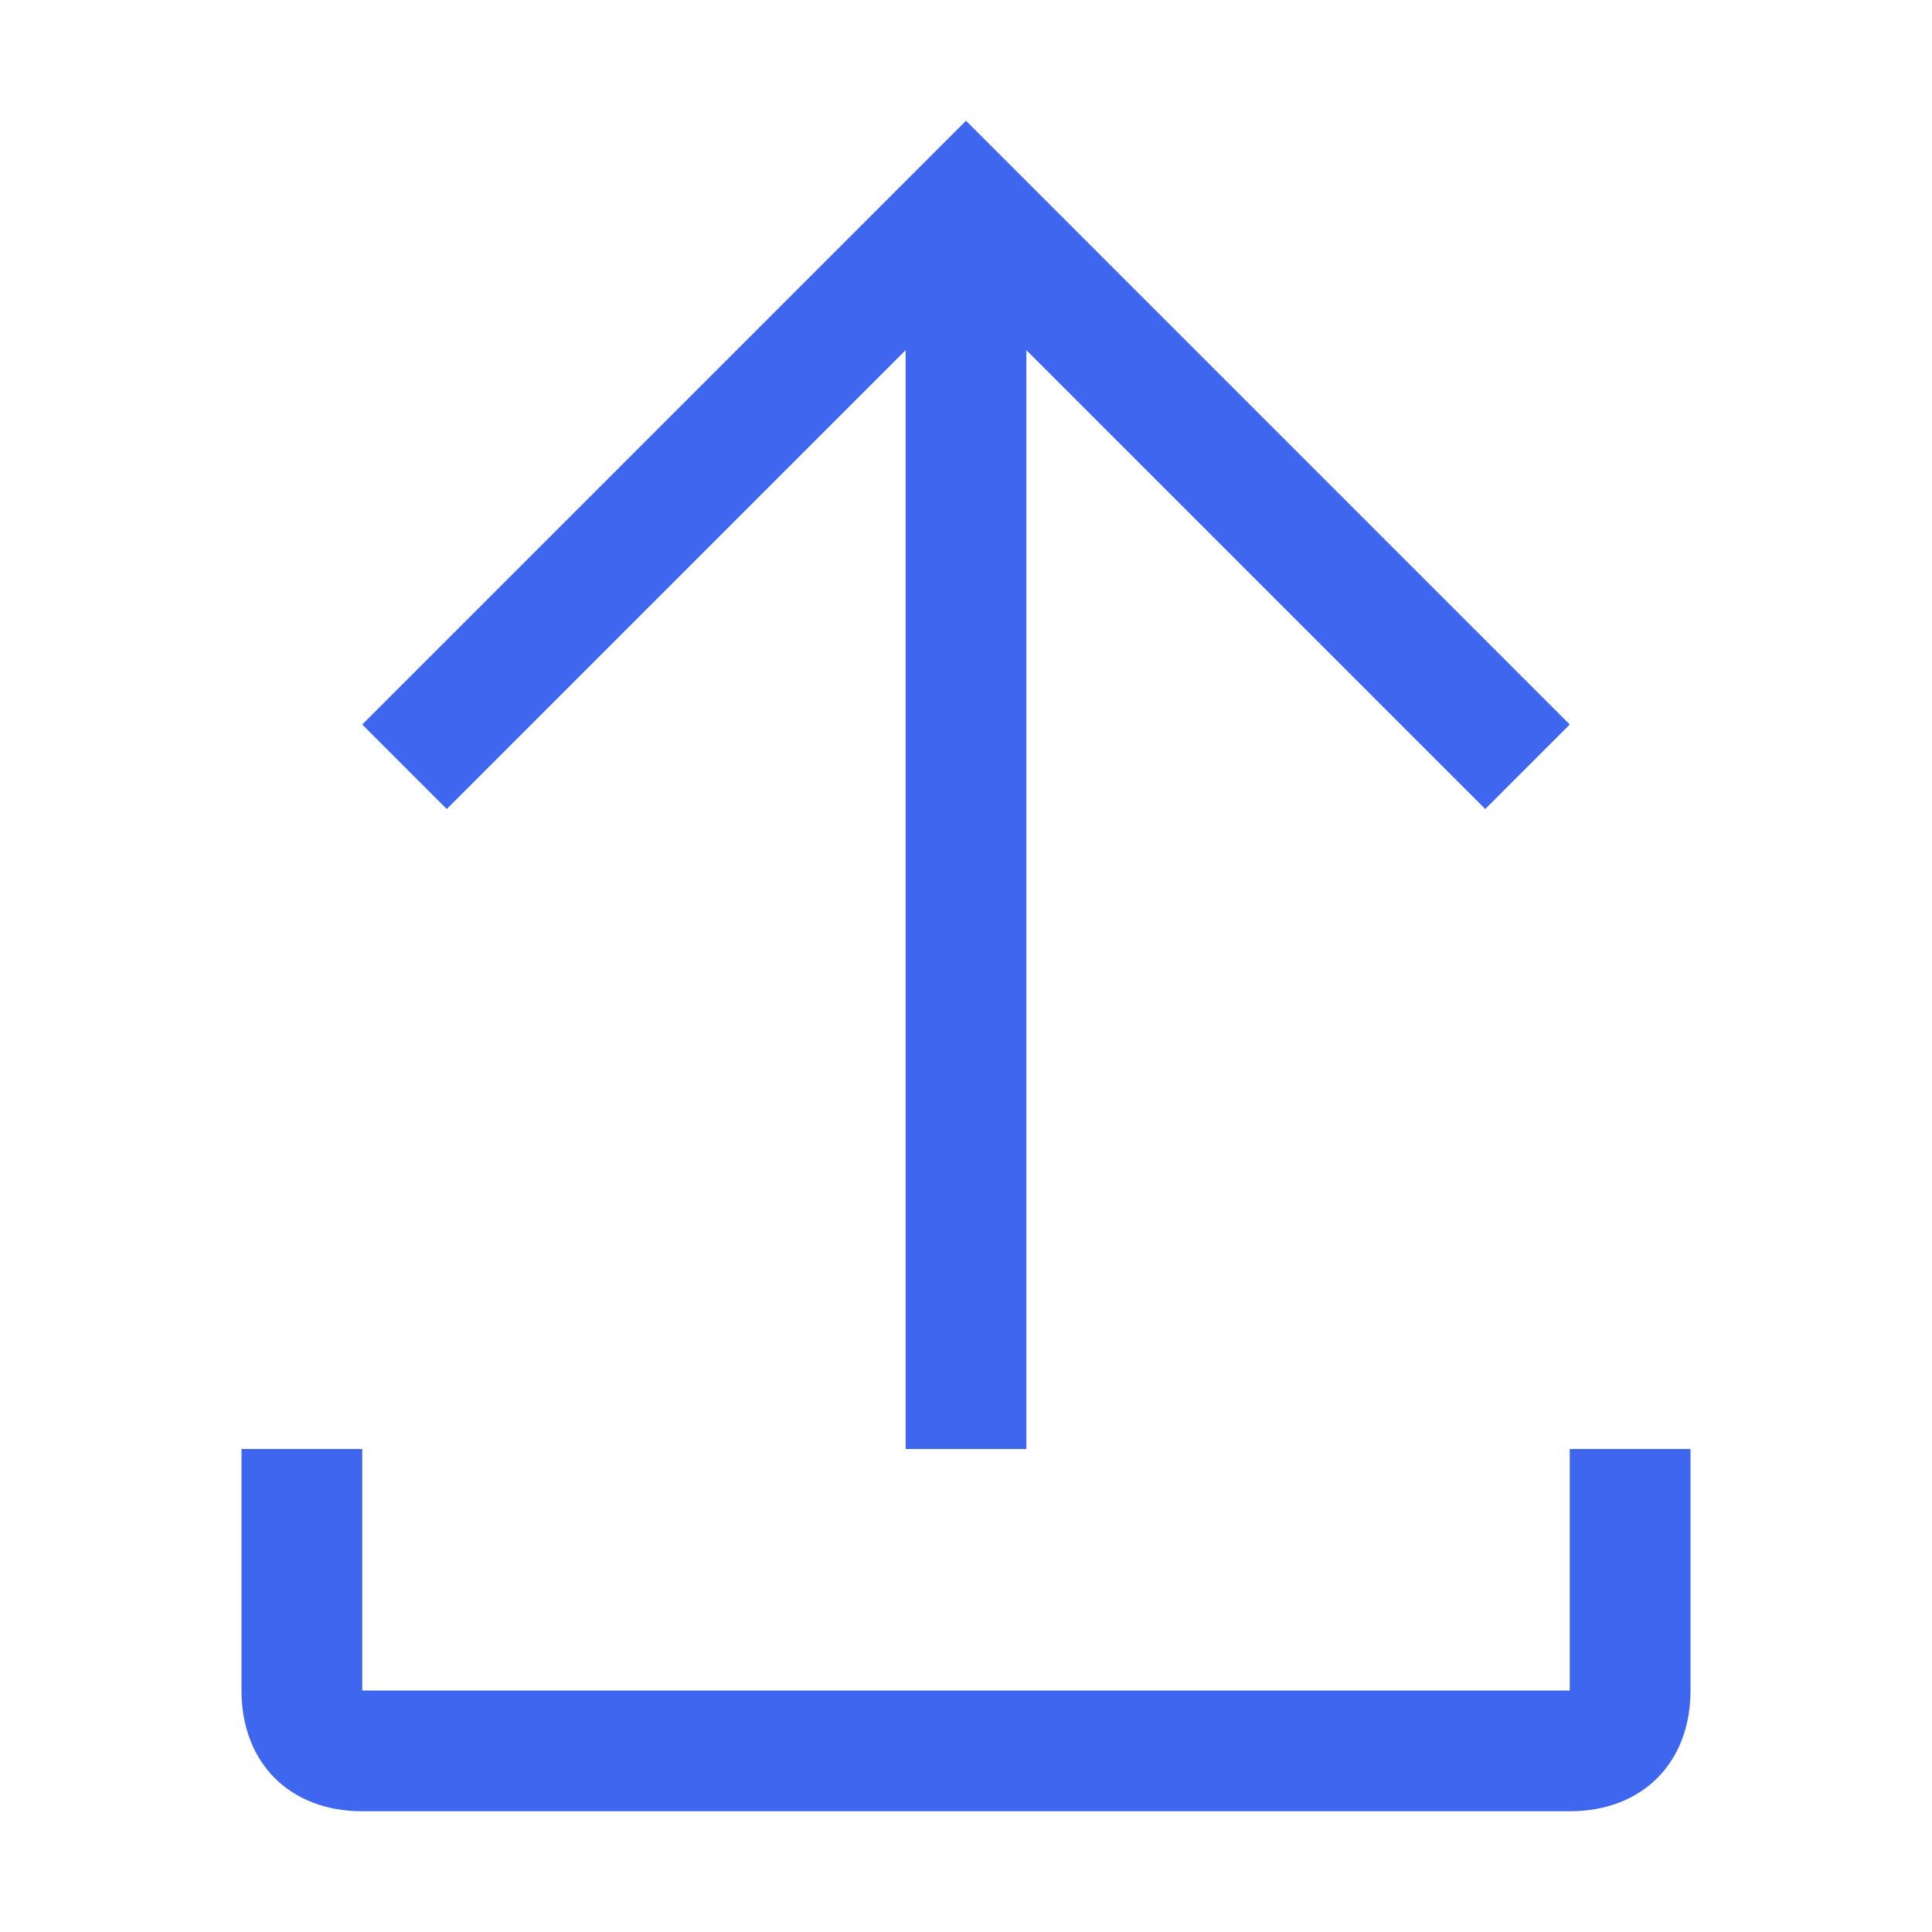
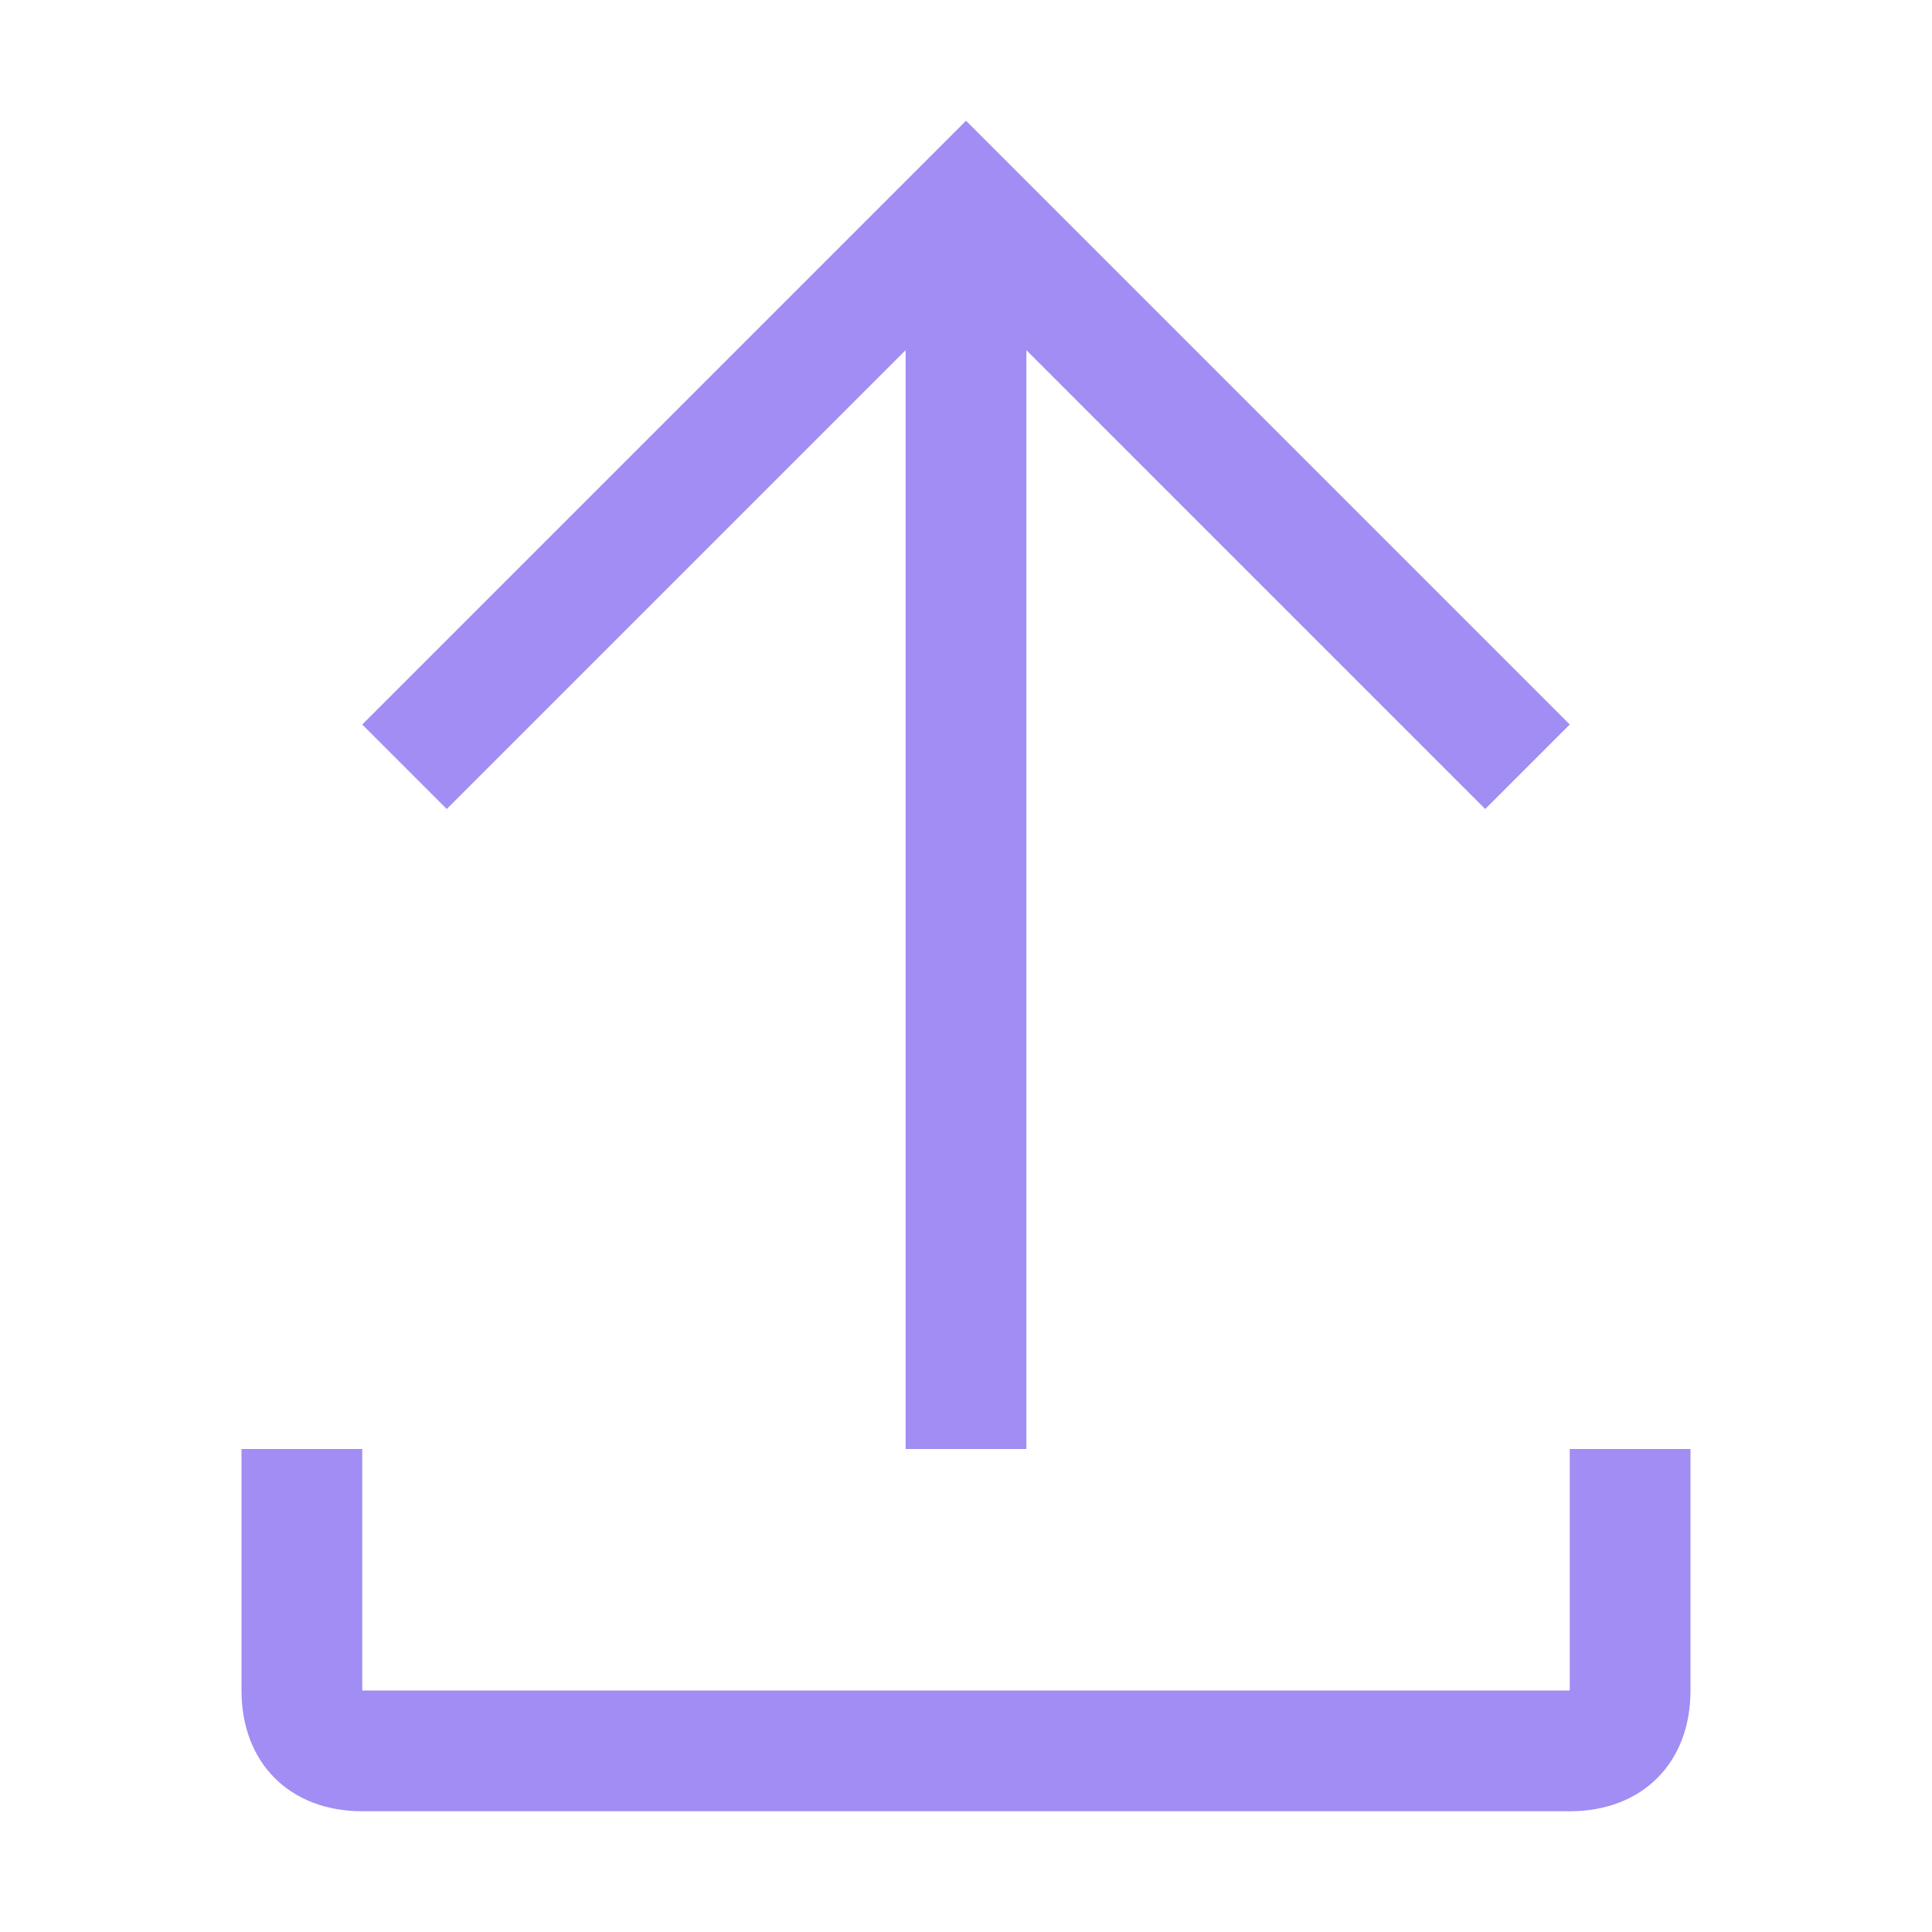
<svg xmlns="http://www.w3.org/2000/svg" width="32" height="32" viewBox="0 0 32 32" fill="none">
-   <path d="M6 12L7.4 13.4L15 5.8L15 24L17 24L17 5.8L24.6 13.4L26 12L16 2L6 12ZM6 24L6 28L26 28L26 24L28 24L28 28C28 29.2 27.2 30 26 30L6 30C4.8 30 4 29.2 4 28L4 24L6 24Z" fill="#3F66EF" />
+   <path d="M6 12L7.4 13.4L15 5.8L15 24L17 24L17 5.8L24.6 13.4L26 12L16 2L6 12ZM6 24L6 28L26 28L26 24L28 24L28 28C28 29.2 27.2 30 26 30L6 30C4.8 30 4 29.2 4 28L4 24L6 24Z" fill="hsl(251.6 80.6% 75.3%)" />
</svg>
